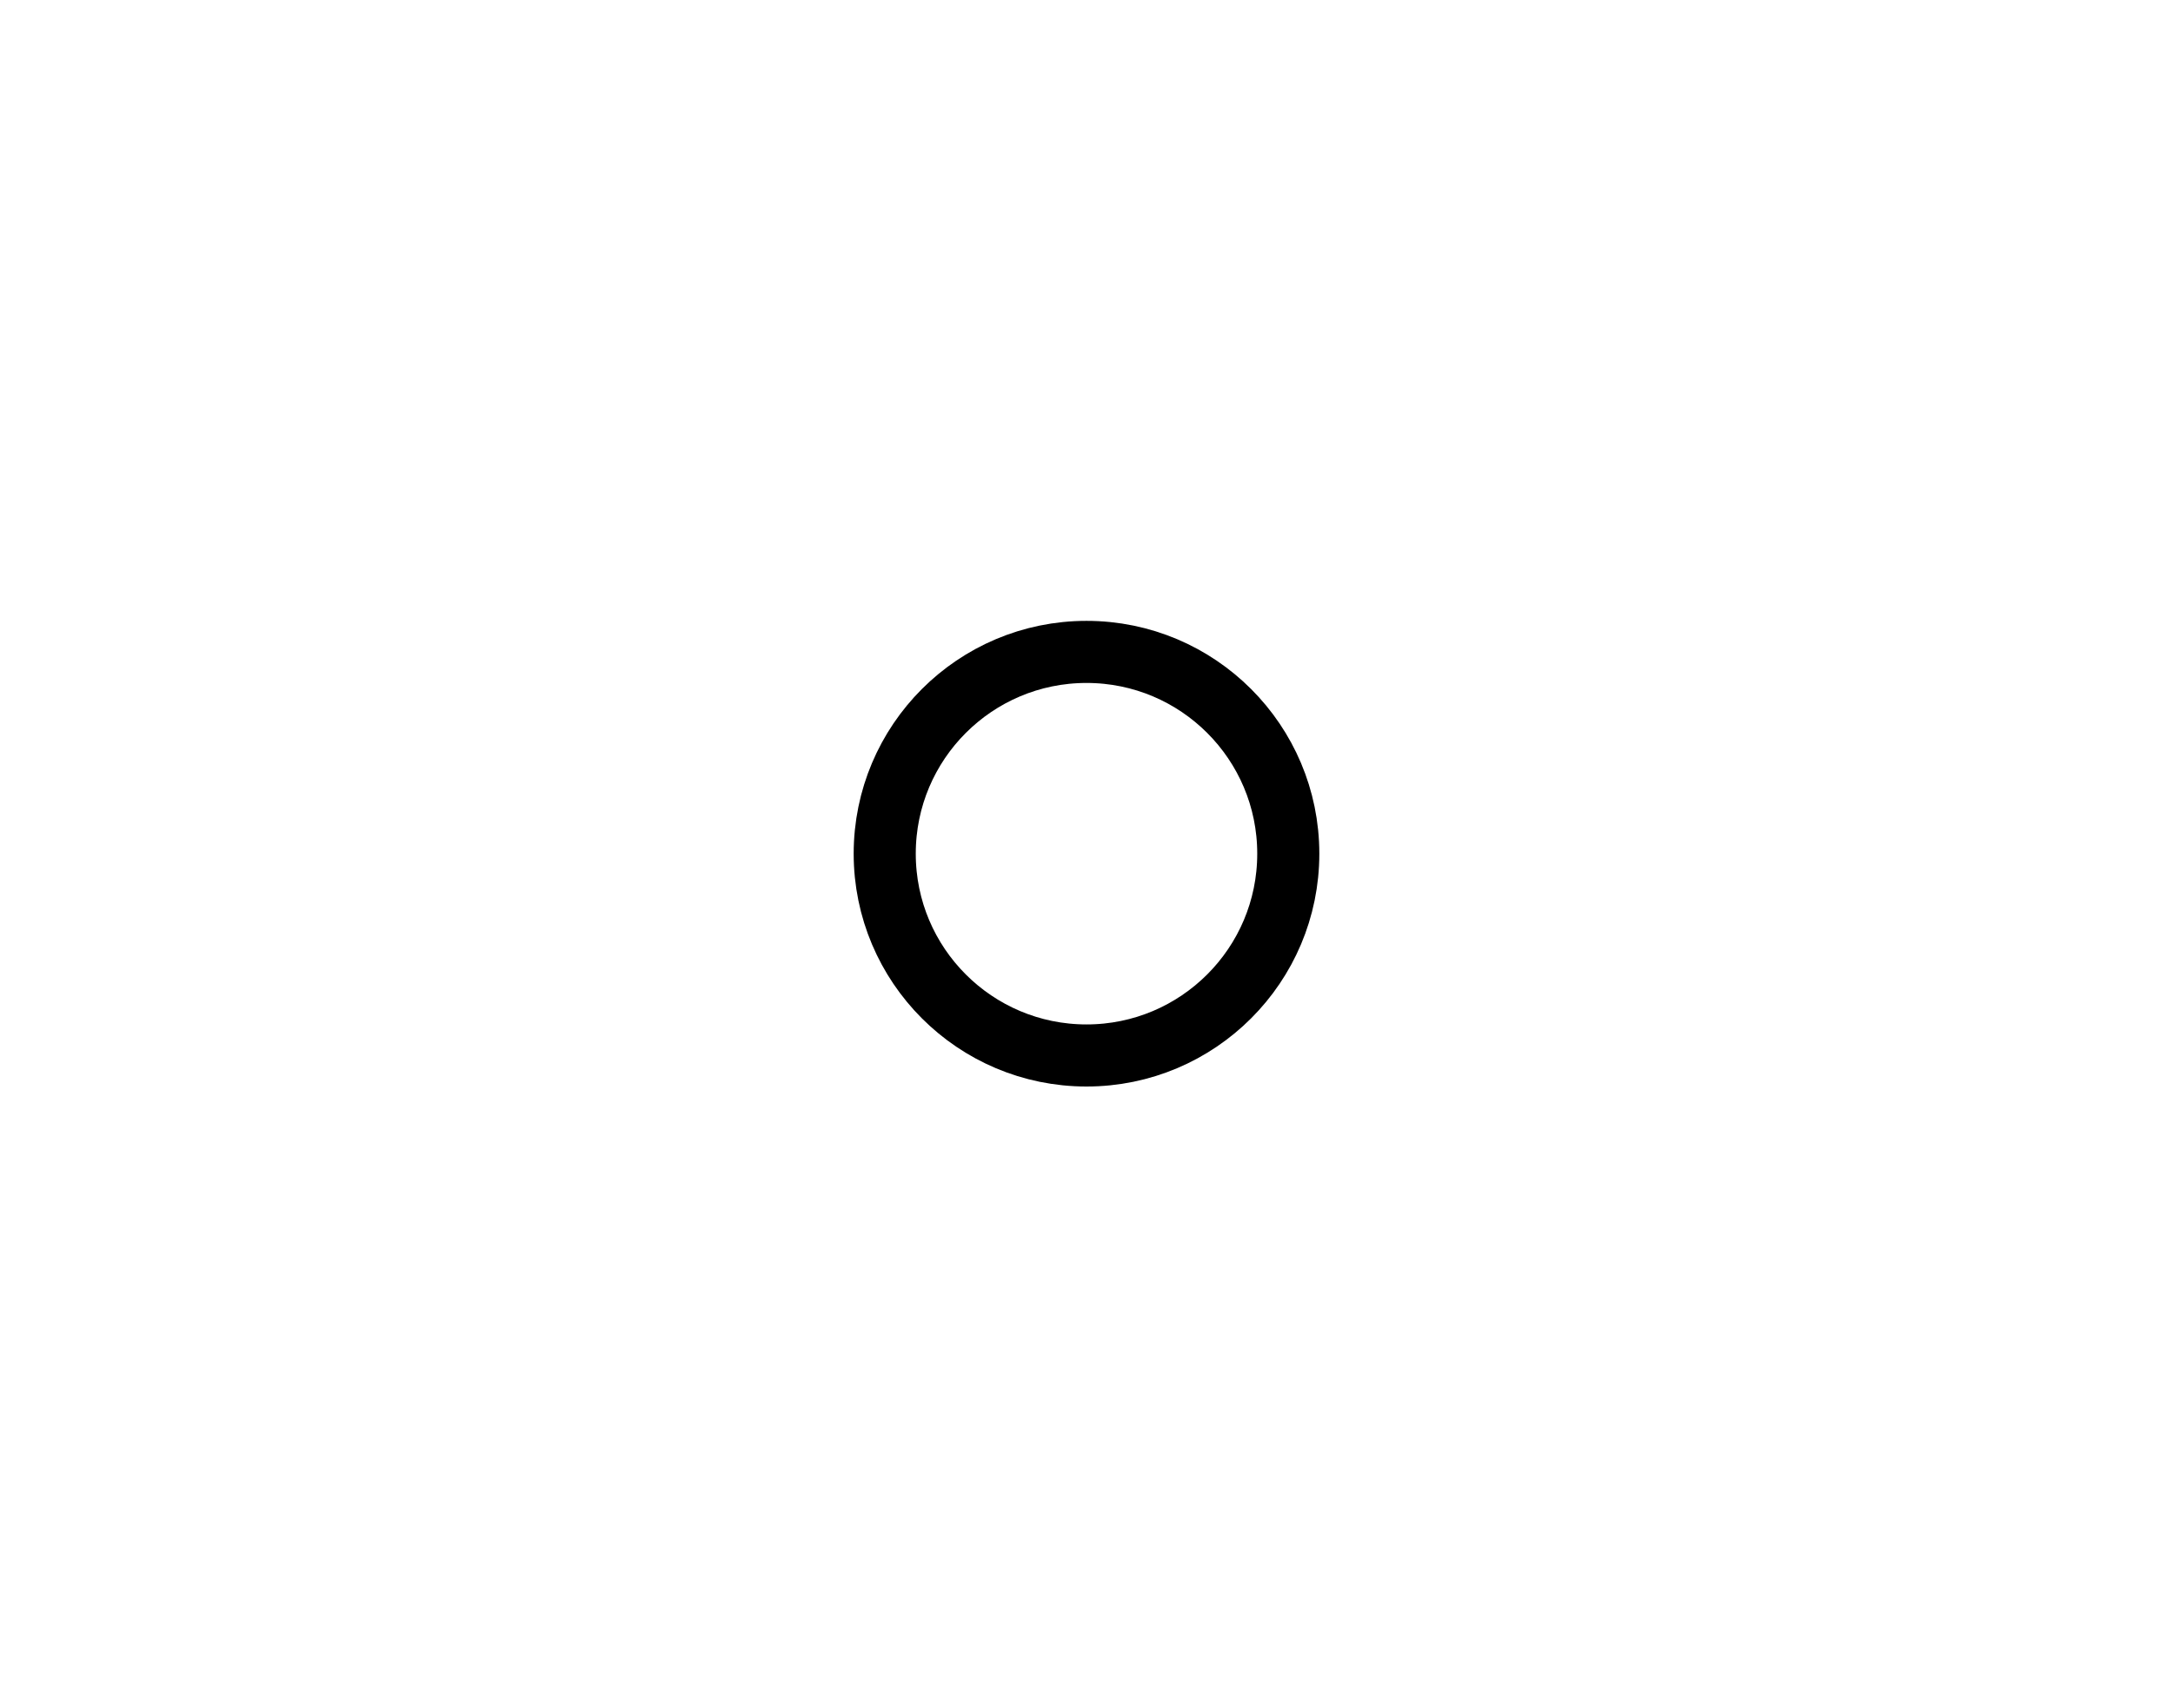
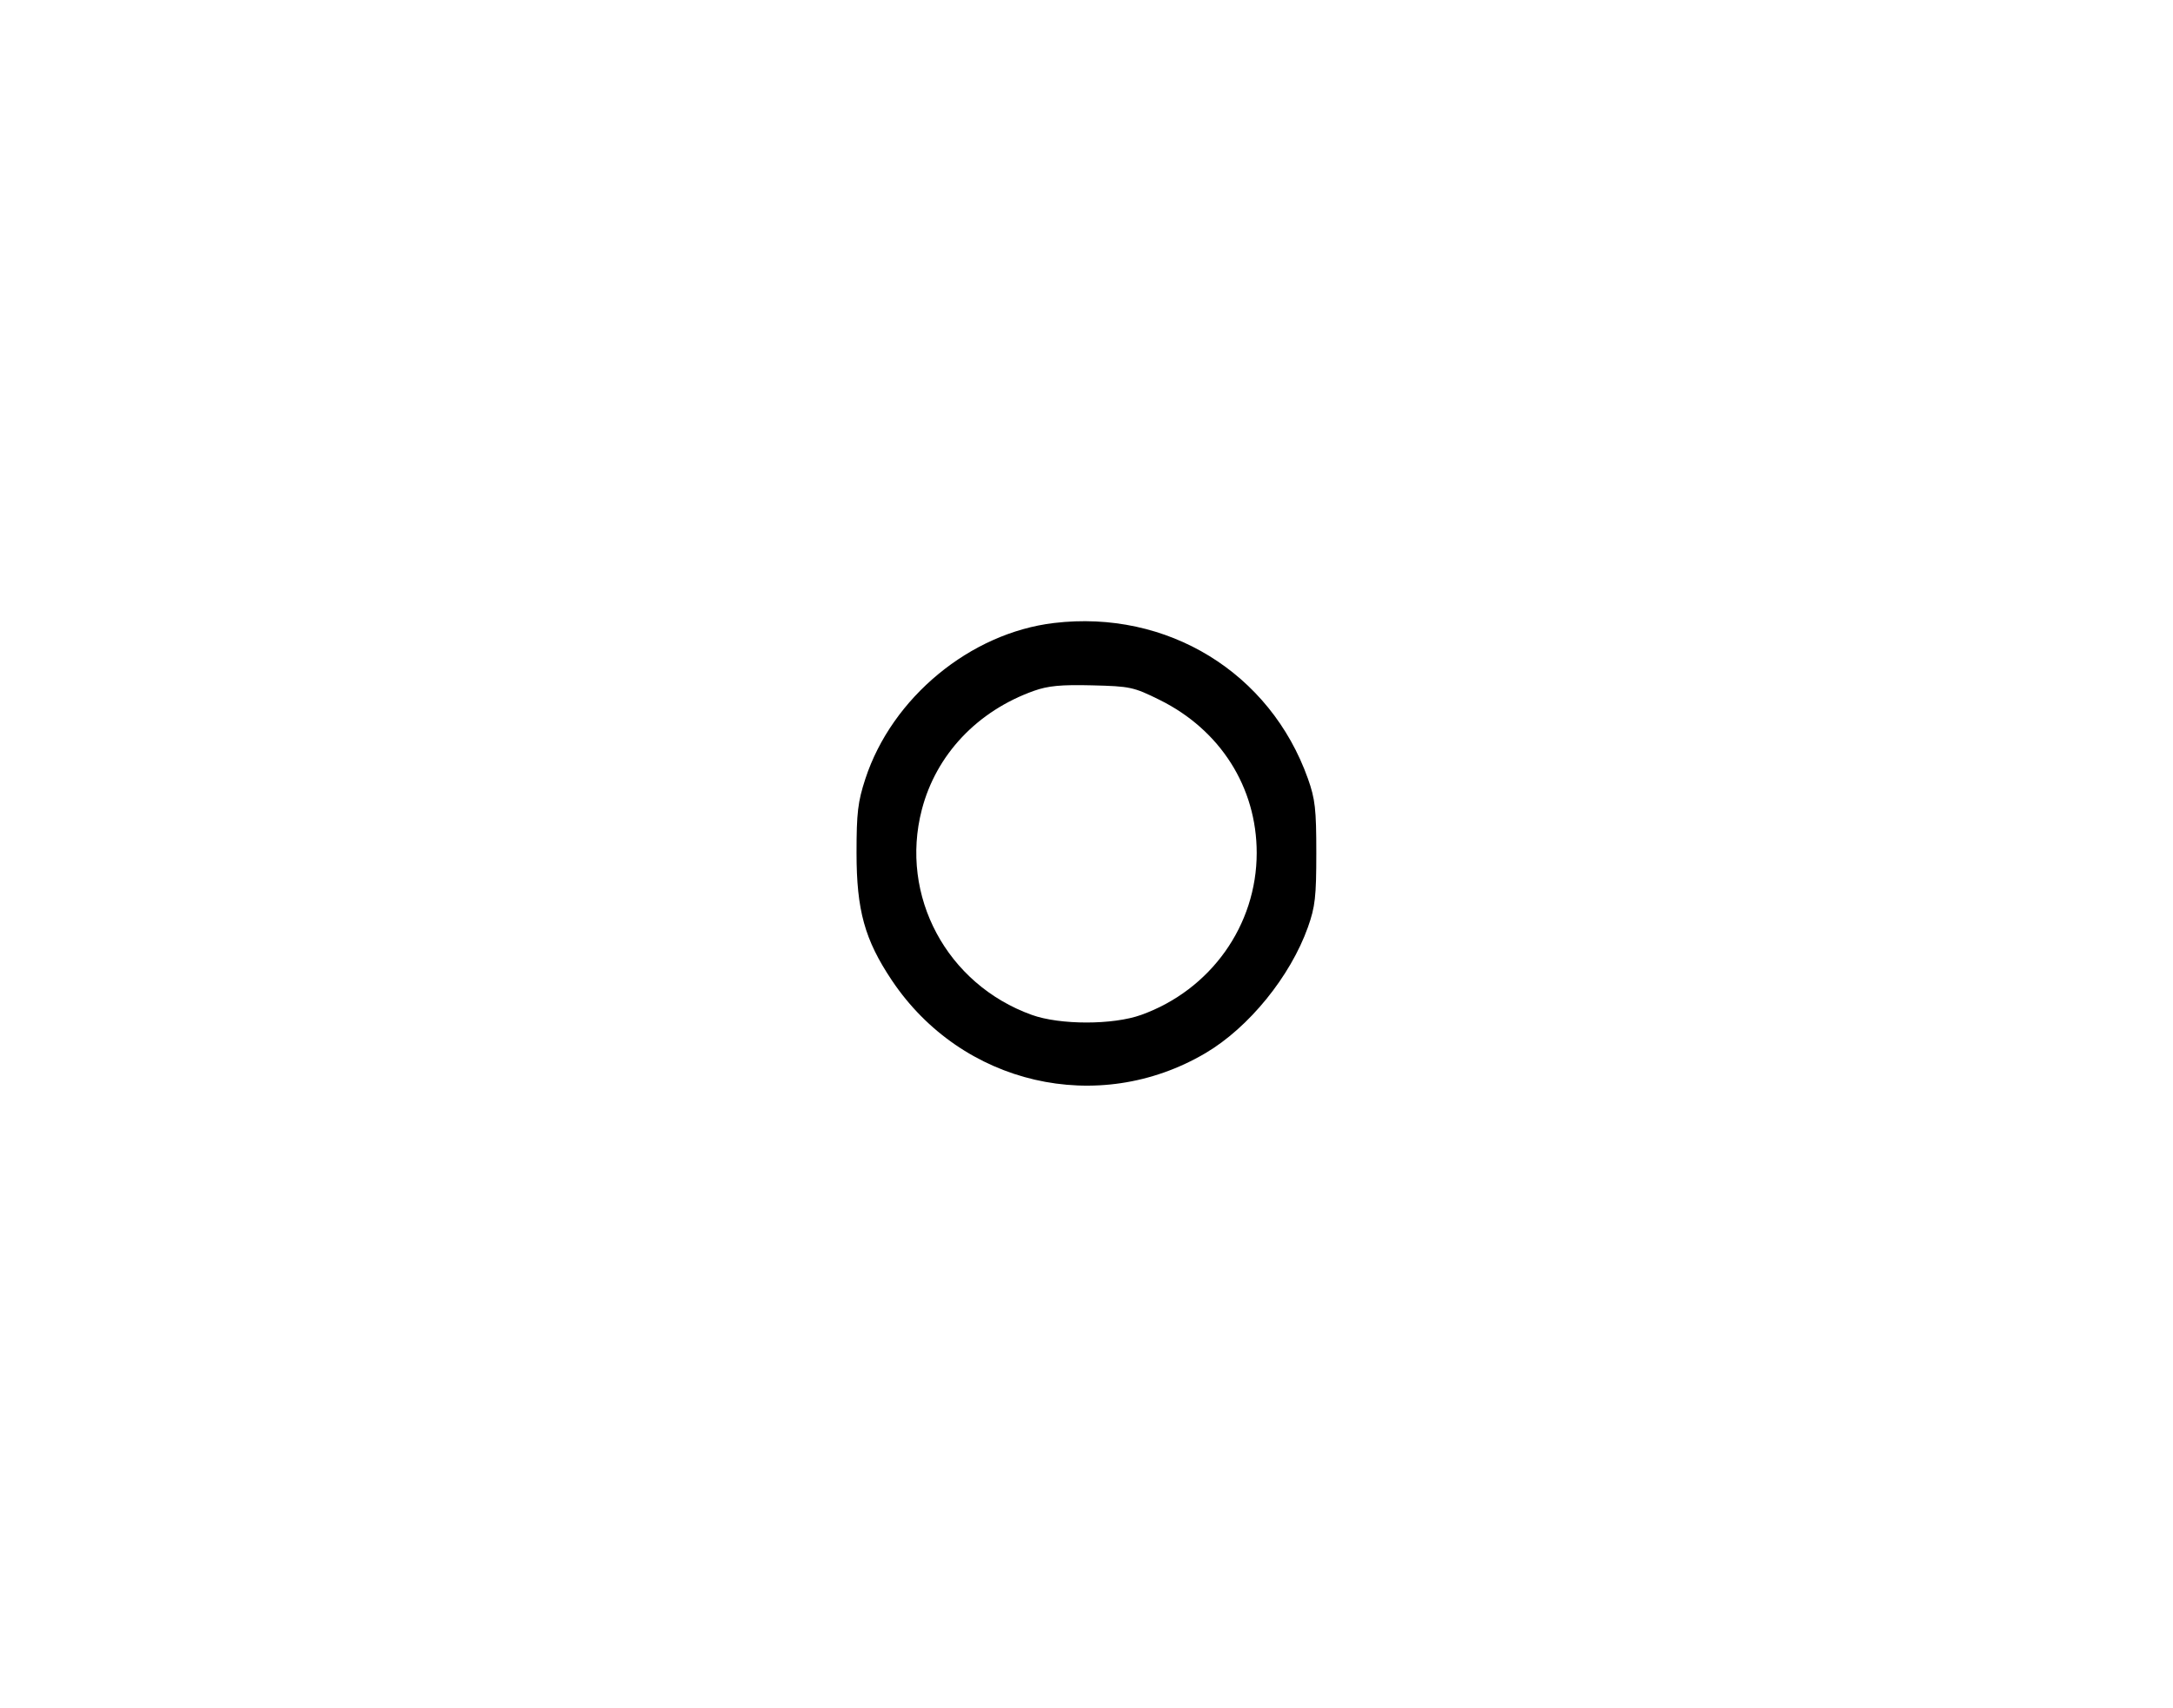
<svg xmlns="http://www.w3.org/2000/svg" id="a" viewBox="0 0 70 55">
-   <defs>
-     <style>.b{fill:none;stroke:#000;stroke-miterlimit:10;stroke-width:2px;}</style>
-   </defs>
-   <circle class="b" cx="35" cy="27.5" r="6.5" />
+   <path d="M33.950 20.069 C 31.252 20.391,28.733 22.473,27.876 25.089 C 27.634 25.830,27.592 26.183,27.592 27.475 C 27.592 29.321,27.855 30.273,28.728 31.577 C 30.981 34.946,35.376 35.965,38.837 33.922 C 40.231 33.099,41.567 31.455,42.133 29.867 C 42.366 29.212,42.403 28.886,42.403 27.475 C 42.403 26.064,42.366 25.738,42.133 25.083 C 40.916 21.664,37.602 19.633,33.950 20.069 M37.356 22.546 C 39.310 23.512,40.483 25.361,40.483 27.475 C 40.483 29.809,39.001 31.888,36.762 32.693 C 35.853 33.020,34.147 33.020,33.238 32.693 C 30.499 31.708,28.972 28.857,29.696 26.079 C 30.157 24.308,31.483 22.904,33.307 22.254 C 33.762 22.092,34.178 22.052,35.181 22.077 C 36.406 22.107,36.515 22.130,37.356 22.546 " stroke="none" fill="black" fill-rule="evenodd" />
</svg>
